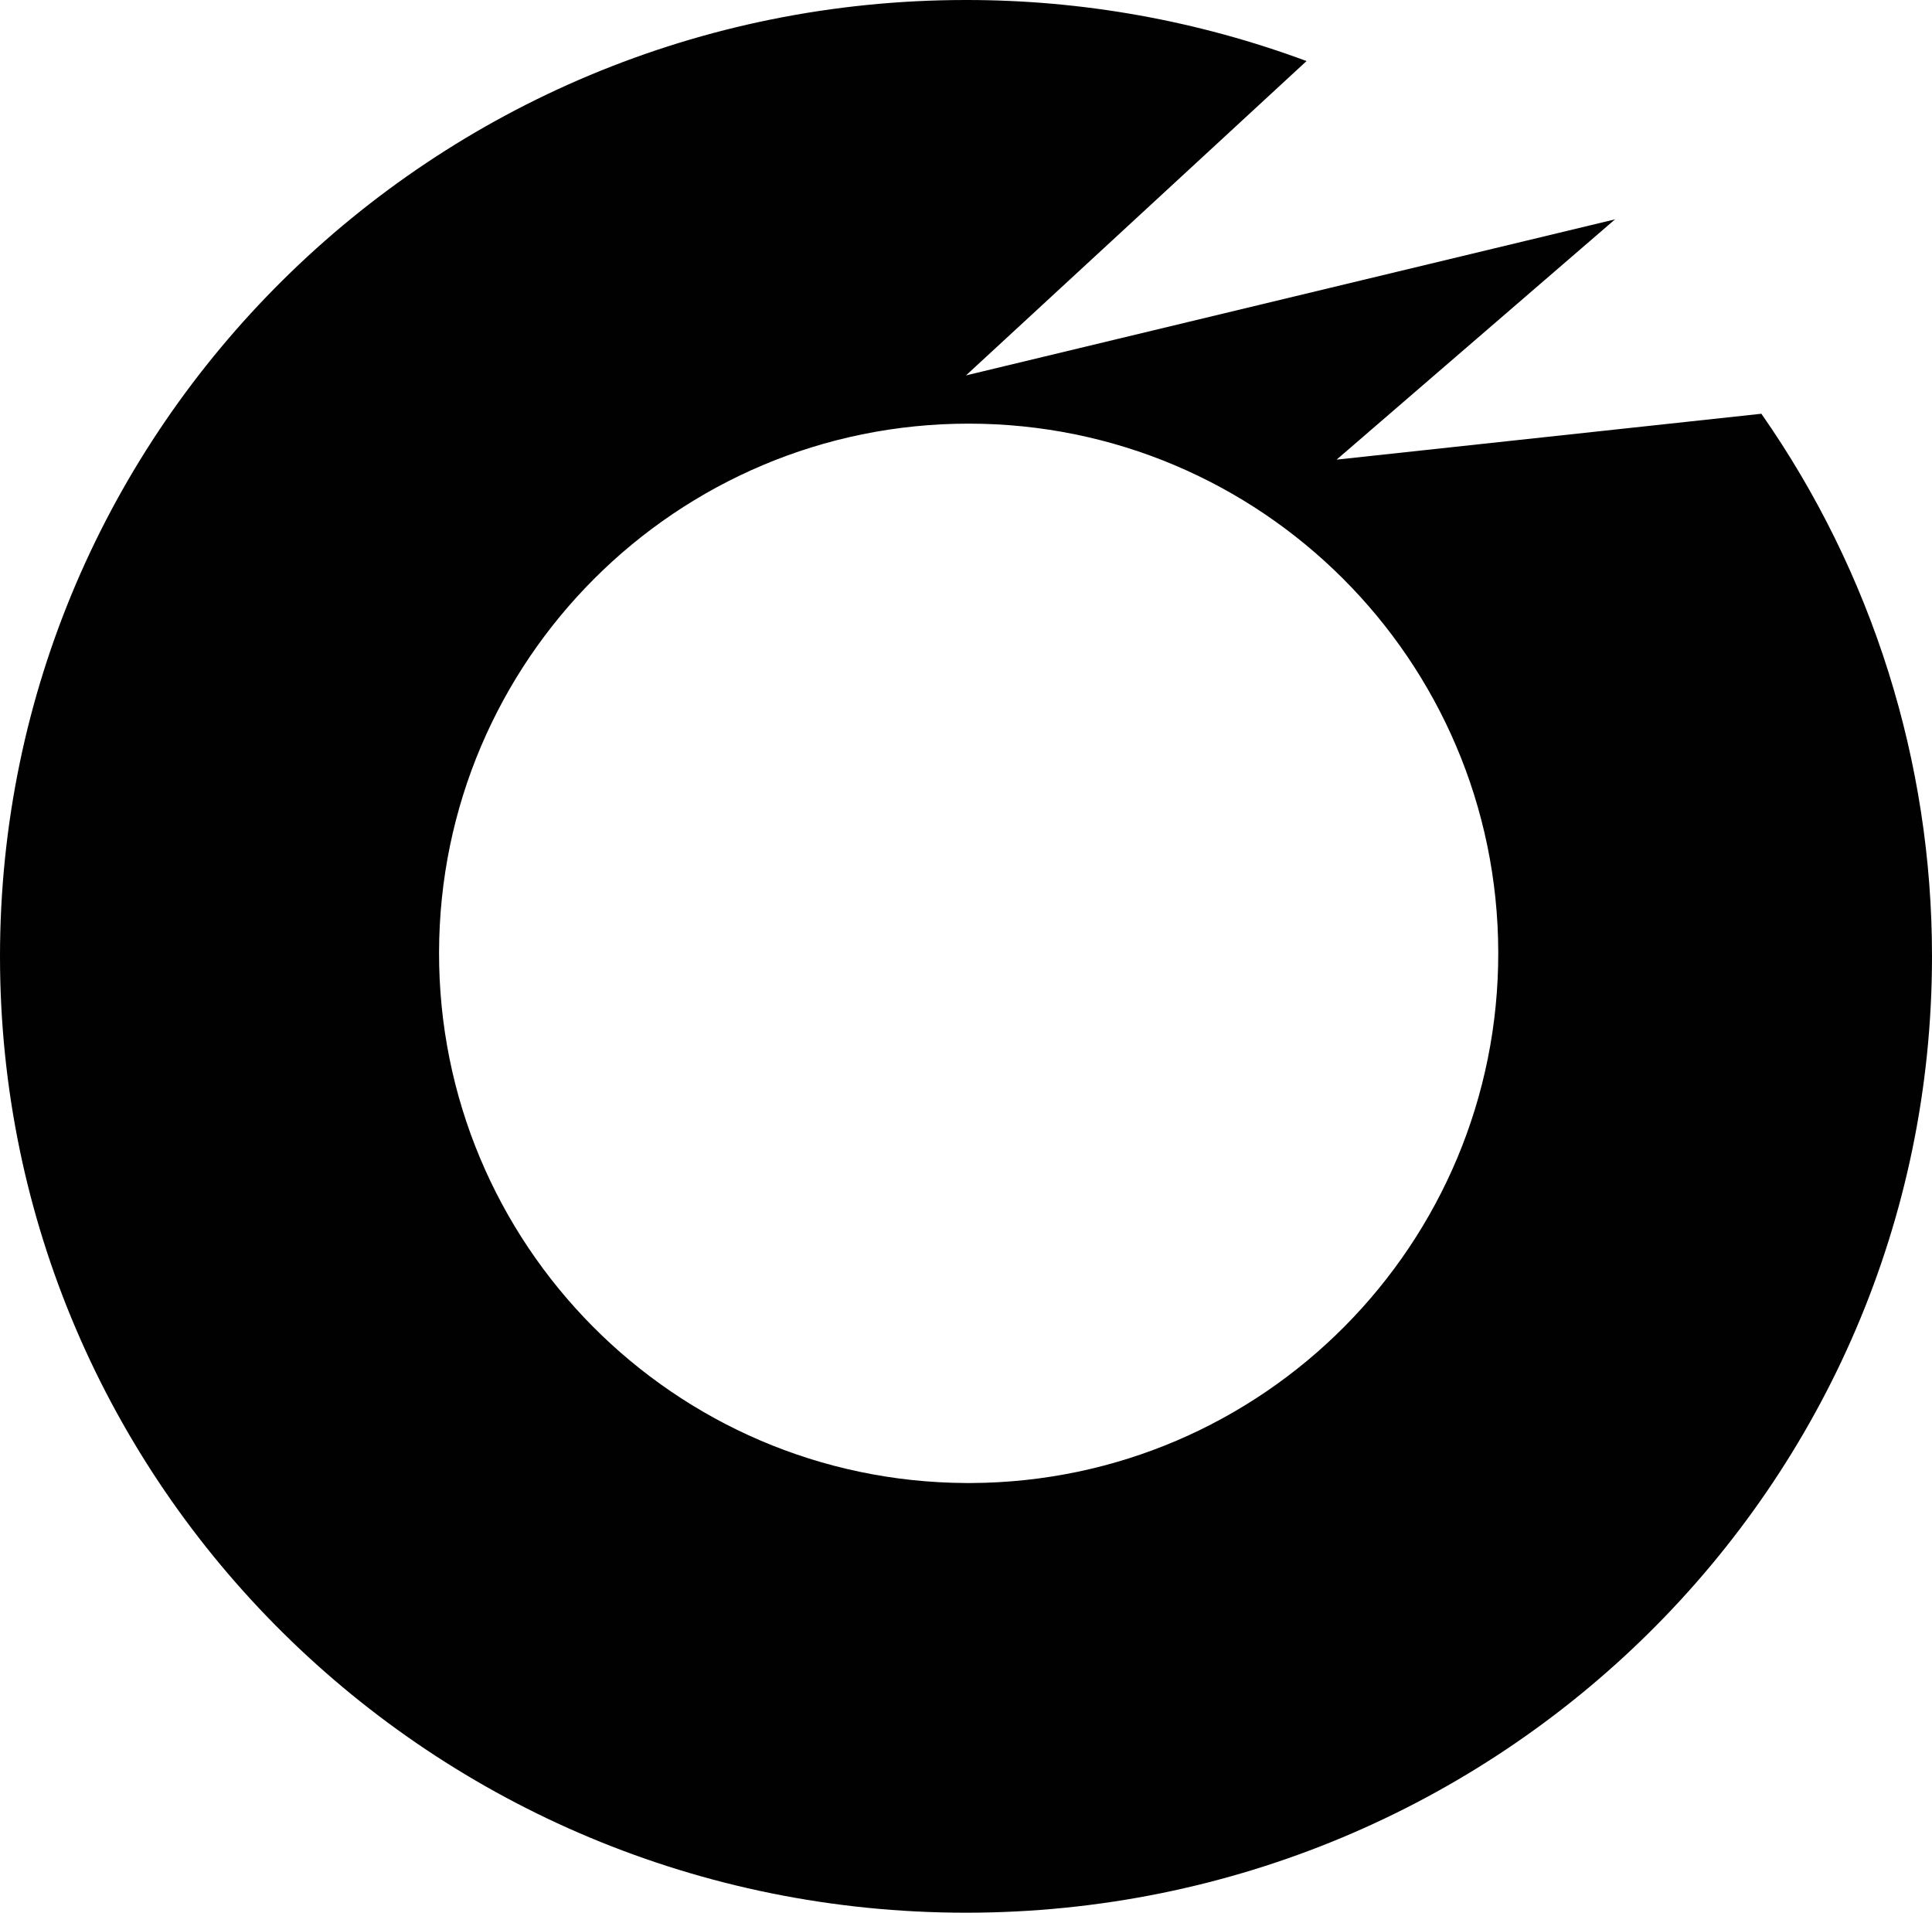
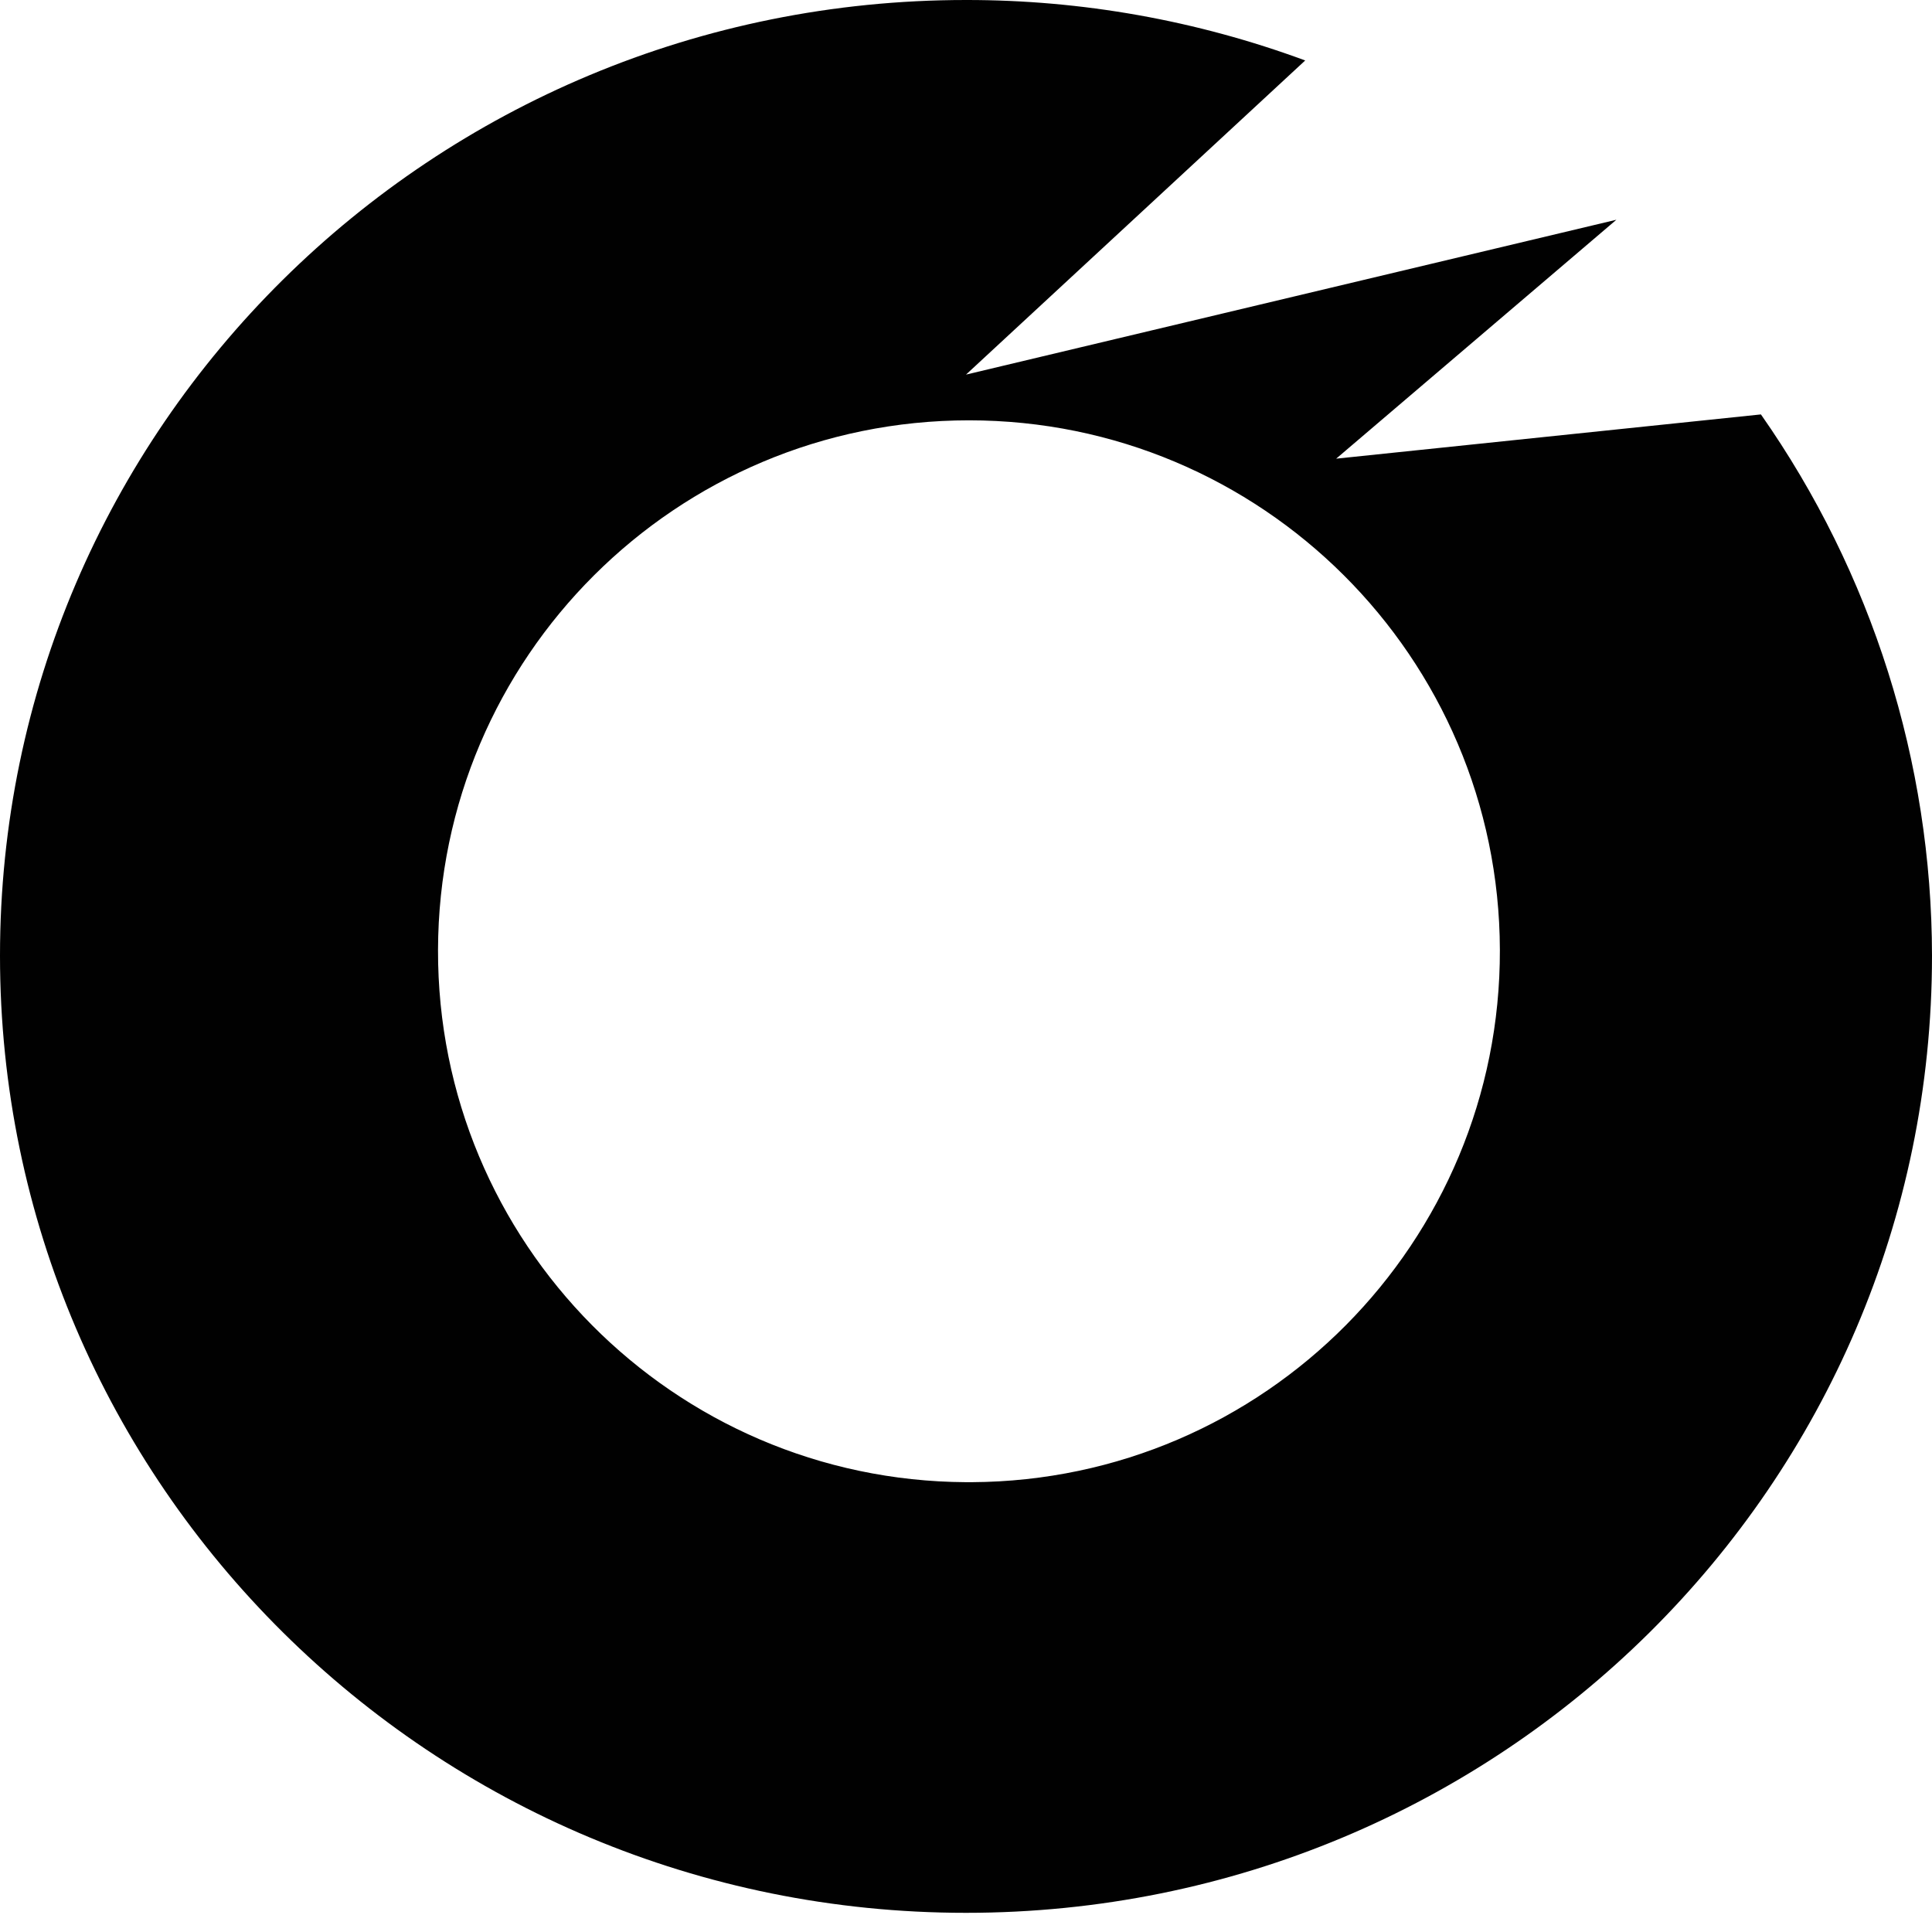
- <svg xmlns="http://www.w3.org/2000/svg" id="Layer_1" data-name="Layer 1" viewBox="0 0 131 129.67">
-   <path d="M65.5,29.45,88.59,8.14A66.19,66.19,0,0,0,65.5,4C29.33,4,0,33,0,68.84s29.33,64.83,65.5,64.83,65.5-29,65.5-64.83a64.14,64.14,0,0,0-11.57-36.79l-28.8,3.11,18.88-16.29Zm0,75.09a35.91,35.91,0,1,1,.36,0Z" transform="translate(0 -4)" style="fill:#010101" />
+ <svg xmlns="http://www.w3.org/2000/svg" data-name="Layer 1" viewBox="0 0 131 131">
+   <path fill="#010101" d="M65.5 25.4l23-21.3a66.2 66.2 0 00-23-4.1C29.3 0 0 29 0 64.8s29.3 64.9 65.5 64.9 65.5-29 65.5-64.9a64.1 64.1 0 00-11.6-36.7l-28.8 3 19-16.2zm0 75.1a36 36 0 11.4 0z" />
</svg>
